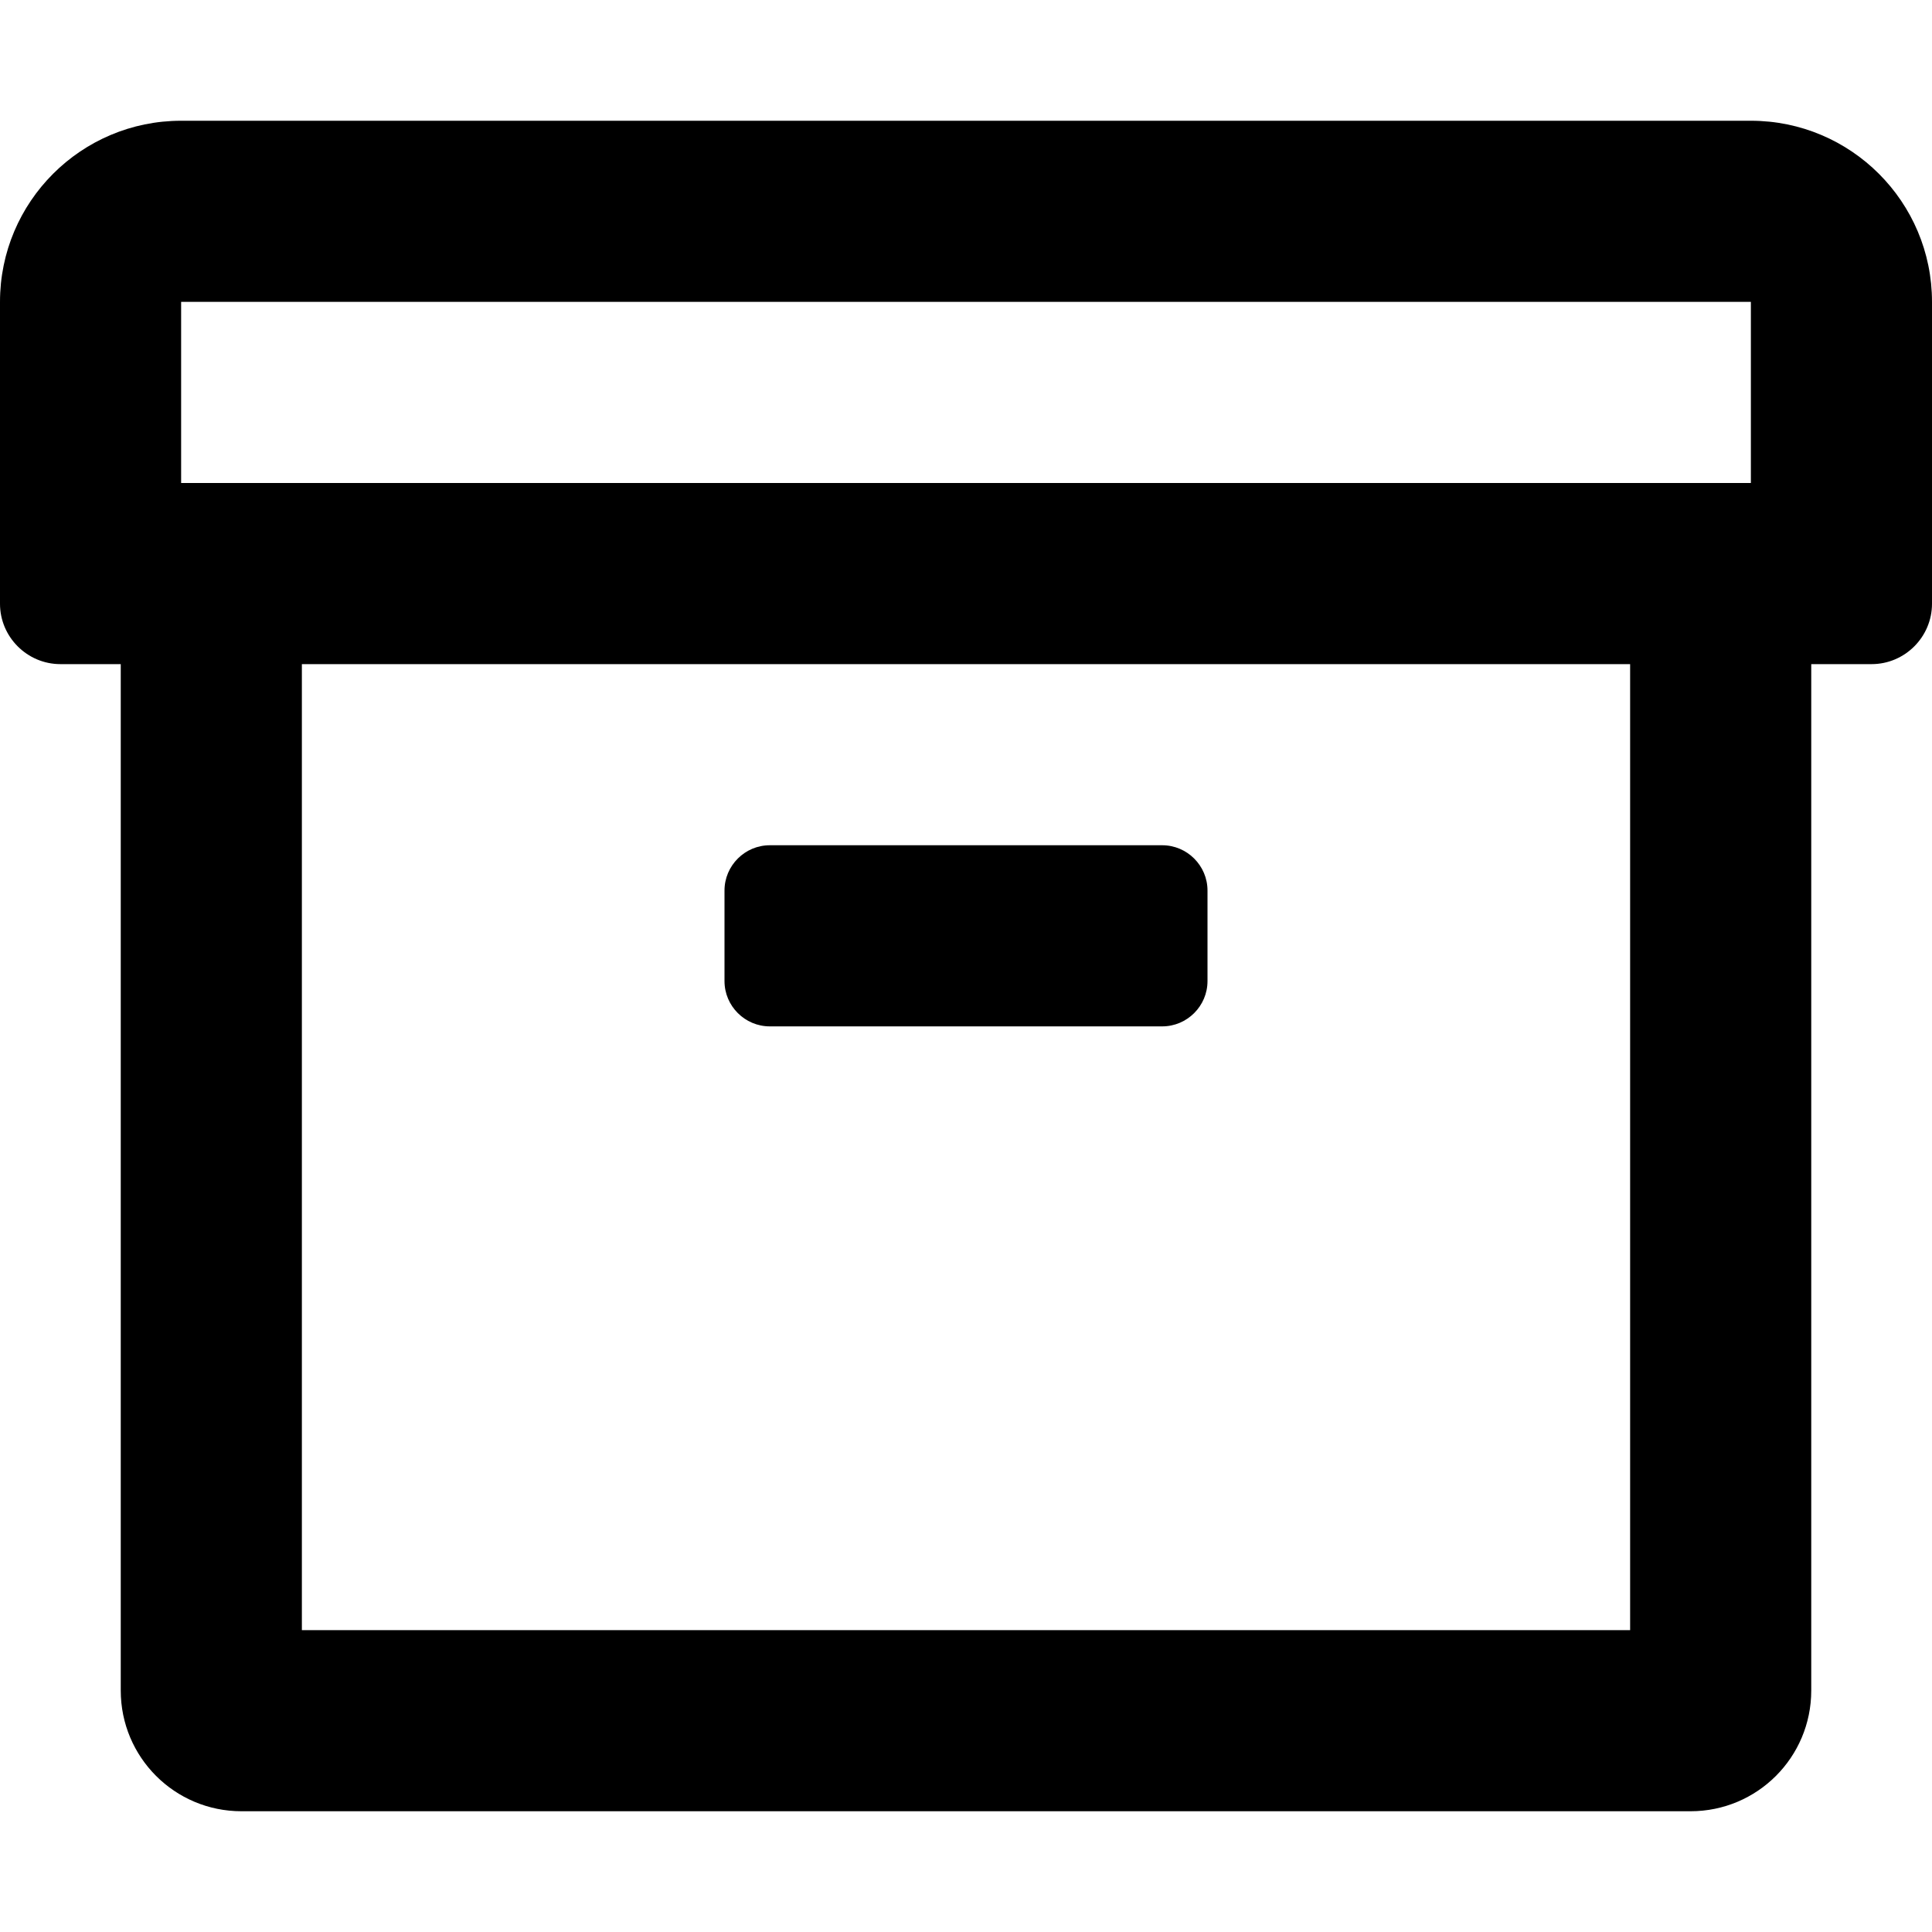
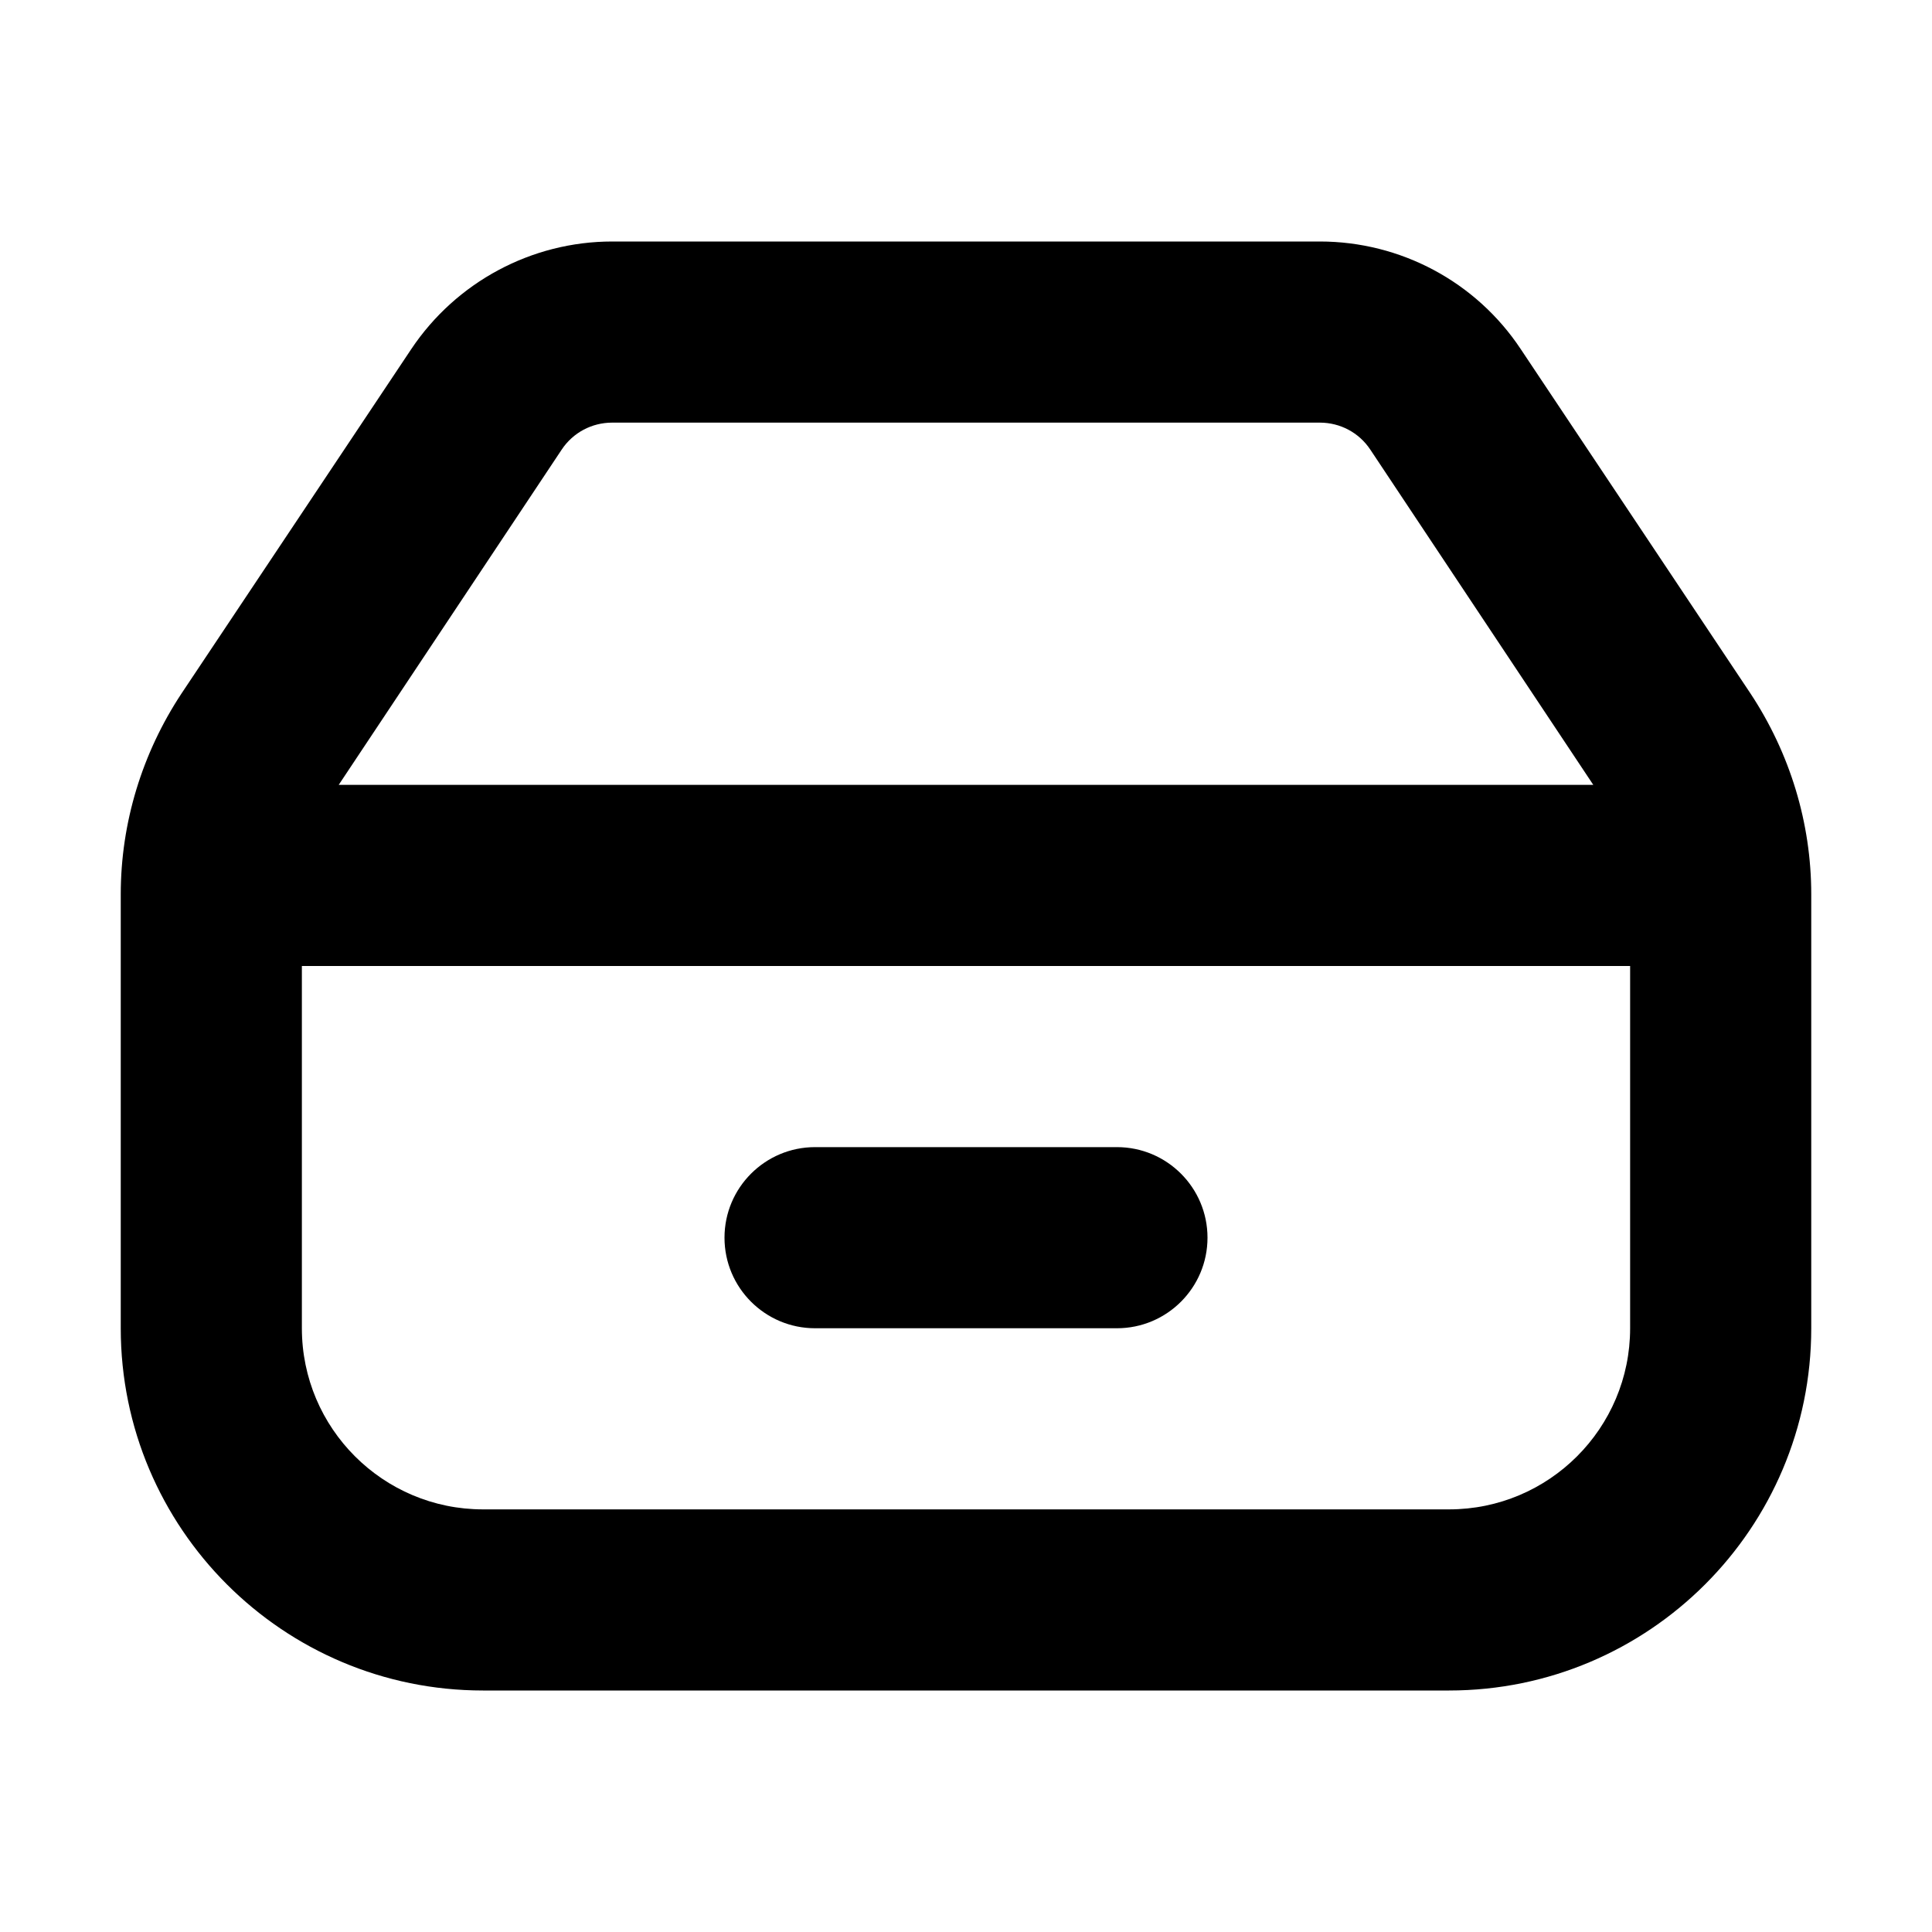
- <svg xmlns="http://www.w3.org/2000/svg" width="16" height="16" class="yc-icon" fill="currentColor" stroke="none">
-   <svg viewBox="0 0 512 512">
-     <path d="M464 32H48C21.5 32 0 53.5 0 80v80c0 8.8 7.2 16 16 16h16v272c0 17.7 14.3 32 32 32h384c17.7 0 32-14.3 32-32V176h16c8.8 0 16-7.2 16-16V80c0-26.5-21.5-48-48-48zm-32 400H80V176h352v256zm32-304H48V80h416v48zM204 272h104c6.6 0 12-5.4 12-12v-24c0-6.6-5.4-12-12-12H204c-6.6 0-12 5.4-12 12v24c0 6.6 5.4 12 12 12z" />
-   </svg>
+ <svg xmlns="http://www.w3.org/2000/svg" width="16px" height="16px" viewBox="0 0 16 16" version="1.1">
+   <g id="surface1">
+     <path style=" stroke:none;fill-rule:evenodd;fill:rgb(0%,0%,0%);fill-opacity:1;" d="M 2.5 8 L 13.5 8 L 13.5 11 C 13.5 11.828 12.828 12.5 12 12.5 L 4 12.5 C 3.172 12.5 2.5 11.828 2.5 11 Z M 13.195 6.5 L 11.348 3.723 C 11.254 3.582 11.098 3.5 10.93 3.5 L 5.07 3.5 C 4.902 3.5 4.746 3.582 4.652 3.723 L 2.805 6.5 Z M 15 7.406 L 15 11 C 15 12.656 13.656 14 12 14 L 4 14 C 2.344 14 1 12.656 1 11 L 1 7.406 C 1 6.816 1.176 6.238 1.504 5.742 L 3.406 2.891 C 3.777 2.336 4.402 2 5.07 2 L 10.93 2 C 11.598 2 12.223 2.332 12.594 2.891 L 14.496 5.742 C 14.824 6.238 15 6.816 15 7.406 Z M 9.25 11 C 9.664 11 10 10.664 10 10.25 C 10 9.836 9.664 9.5 9.25 9.5 L 6.75 9.5 C 6.336 9.5 6 9.836 6 10.25 C 6 10.664 6.336 11 6.75 11 Z M 9.25 11 " />
+   </g>
</svg>
